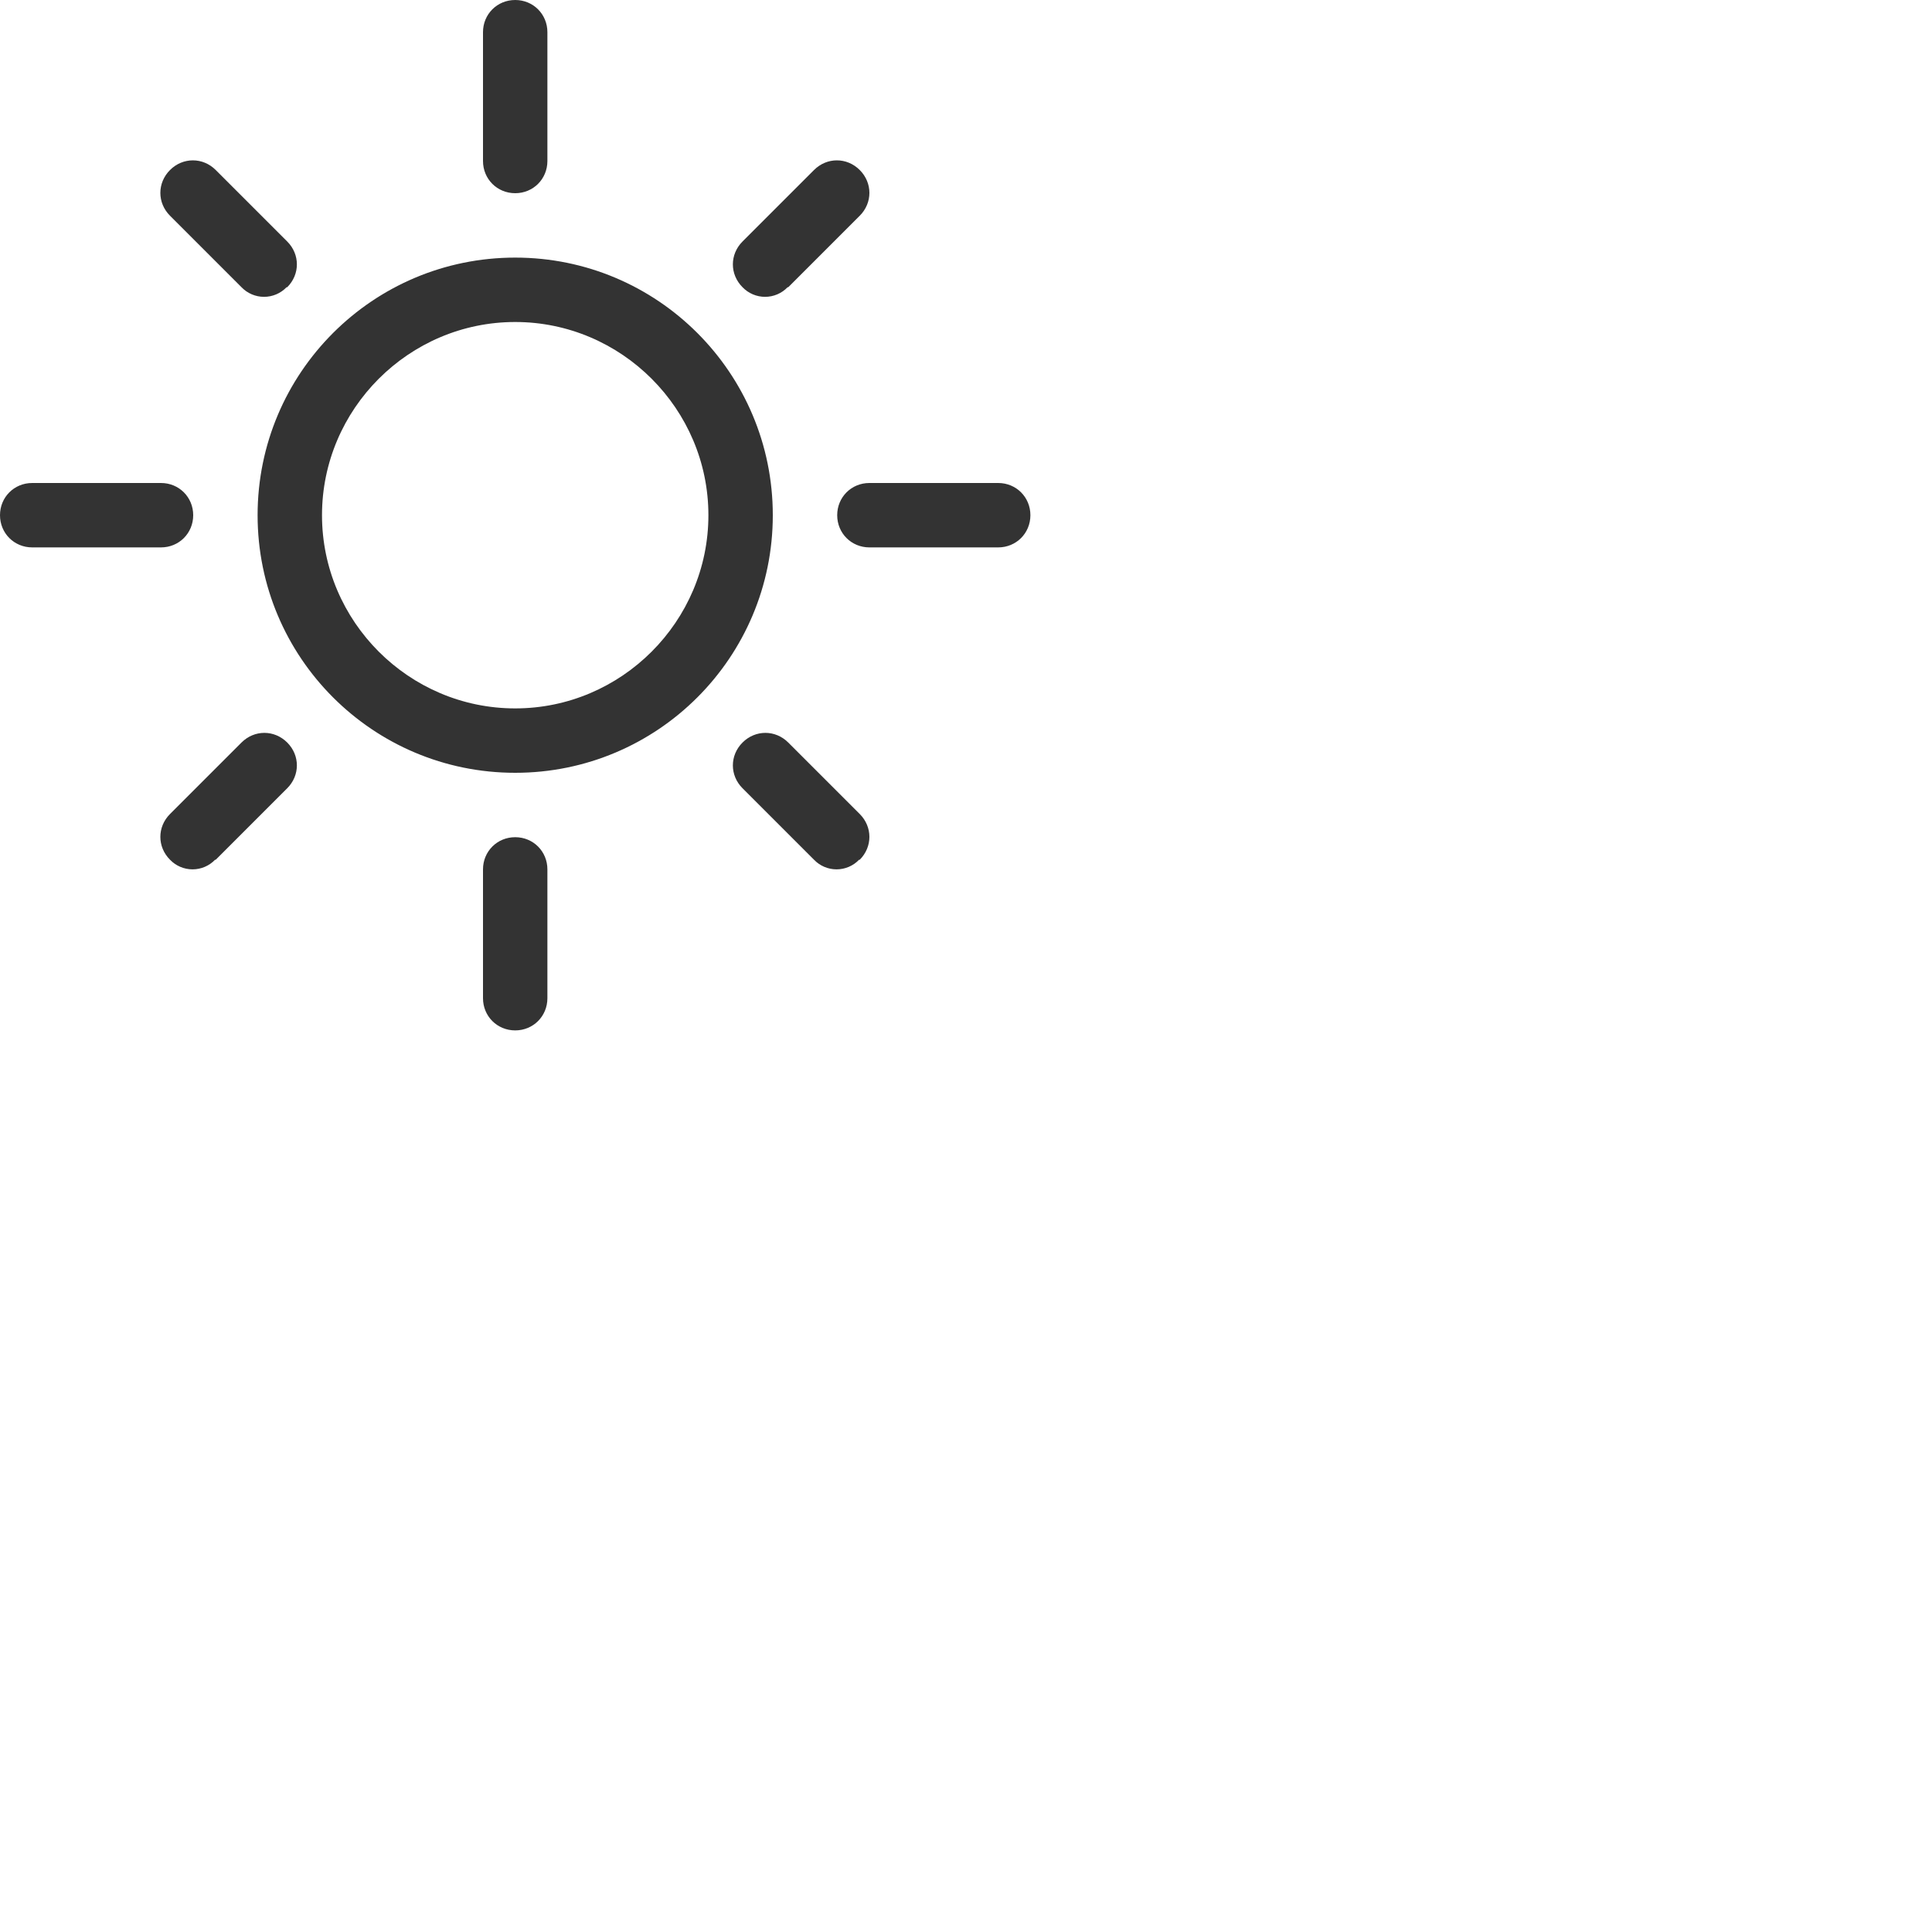
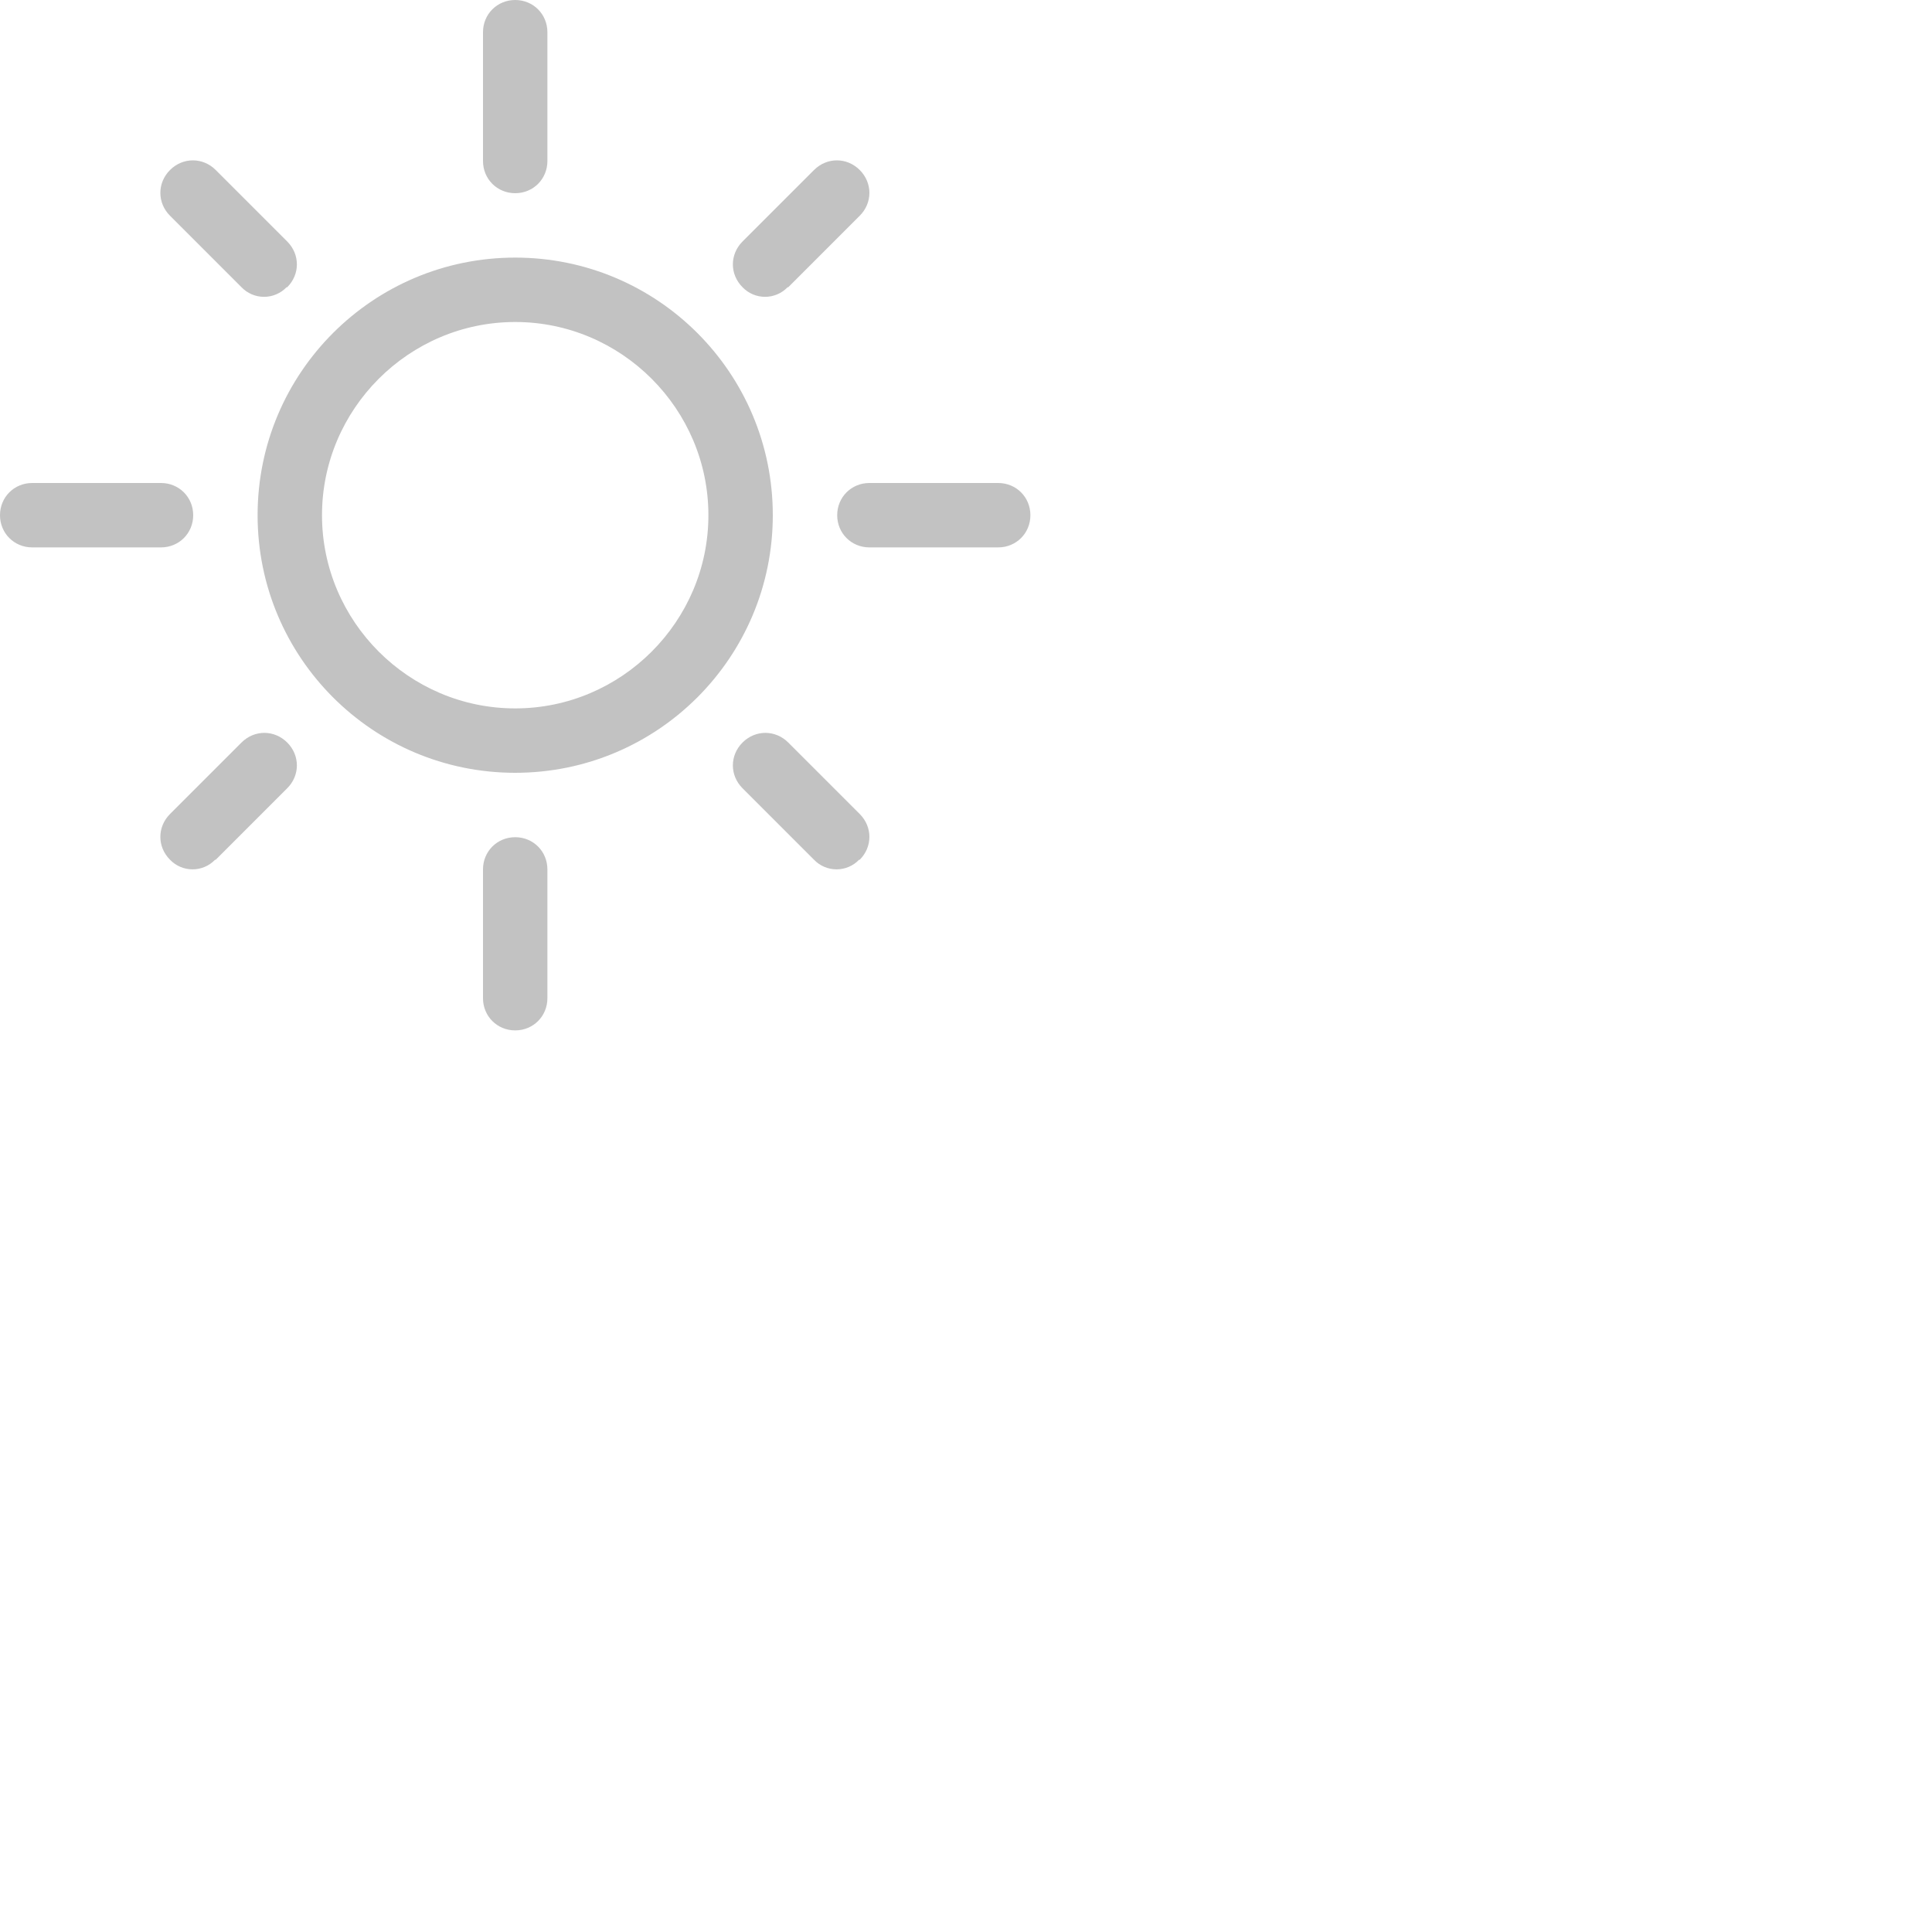
<svg xmlns="http://www.w3.org/2000/svg" width="30" height="30" fill="none">
-   <path d="M8 12c-2.21 0-4-1.79-4-4s1.79-4 4-4 4 1.79 4 4-1.79 4-4 4Zm0-7C6.35 5 5 6.35 5 8s1.35 3 3 3 3-1.35 3-3-1.35-3-3-3Zm.5-2.5v-2C8.5.22 8.28 0 8 0s-.5.22-.5.5v2c0 .28.22.5.5.5s.5-.22.5-.5Zm3.74 1.96 1.11-1.11c.2-.2.2-.51 0-.71-.2-.2-.51-.2-.71 0l-1.11 1.11c-.2.2-.2.51 0 .71a.485.485 0 0 0 .7 0h.01Zm1.11 8.89c.2-.2.2-.51 0-.71l-1.11-1.11c-.2-.2-.51-.2-.71 0-.2.2-.2.51 0 .71l1.11 1.11a.485.485 0 0 0 .7 0h.01Zm-10 0 1.11-1.11c.2-.2.2-.51 0-.71-.2-.2-.51-.2-.71 0l-1.11 1.11c-.2.2-.2.51 0 .71a.485.485 0 0 0 .7 0h.01Zm1.11-8.89c.2-.2.2-.51 0-.71L3.35 2.64c-.2-.2-.51-.2-.71 0-.2.2-.2.51 0 .71l1.11 1.11a.485.485 0 0 0 .7 0h.01ZM16 8c0-.28-.22-.5-.5-.5h-2c-.28 0-.5.22-.5.5s.22.5.5.5h2c.28 0 .5-.22.5-.5Zm-7.5 7.5v-2c0-.28-.22-.5-.5-.5s-.5.22-.5.5v2c0 .28.22.5.5.5s.5-.22.5-.5ZM3 8c0-.28-.22-.5-.5-.5h-2c-.28 0-.5.22-.5.5s.22.5.5.5h2c.28 0 .5-.22.5-.5Z" fill="#333" />
+   <path d="M8 12c-2.21 0-4-1.79-4-4s1.79-4 4-4 4 1.79 4 4-1.79 4-4 4Zm0-7C6.35 5 5 6.35 5 8s1.35 3 3 3 3-1.35 3-3-1.35-3-3-3Zm.5-2.5v-2C8.5.22 8.28 0 8 0s-.5.22-.5.5v2c0 .28.22.5.5.5s.5-.22.5-.5Zm3.74 1.96 1.11-1.11c.2-.2.2-.51 0-.71-.2-.2-.51-.2-.71 0l-1.11 1.11c-.2.2-.2.51 0 .71a.485.485 0 0 0 .7 0h.01Zm1.11 8.89c.2-.2.2-.51 0-.71l-1.11-1.11c-.2-.2-.51-.2-.71 0-.2.2-.2.51 0 .71l1.11 1.11a.485.485 0 0 0 .7 0h.01Zm-10 0 1.11-1.11c.2-.2.2-.51 0-.71-.2-.2-.51-.2-.71 0l-1.11 1.11c-.2.2-.2.51 0 .71a.485.485 0 0 0 .7 0h.01Zm1.11-8.89c.2-.2.2-.51 0-.71L3.35 2.64c-.2-.2-.51-.2-.71 0-.2.2-.2.51 0 .71l1.11 1.11a.485.485 0 0 0 .7 0h.01ZM16 8c0-.28-.22-.5-.5-.5h-2c-.28 0-.5.22-.5.5s.22.5.5.5h2c.28 0 .5-.22.5-.5Zm-7.5 7.5v-2c0-.28-.22-.5-.5-.5s-.5.22-.5.5v2c0 .28.22.5.5.5s.5-.22.5-.5ZM3 8c0-.28-.22-.5-.5-.5h-2c-.28 0-.5.22-.5.5s.22.5.5.5h2c.28 0 .5-.22.5-.5Z" fill="#C2C2C2" />
</svg>
